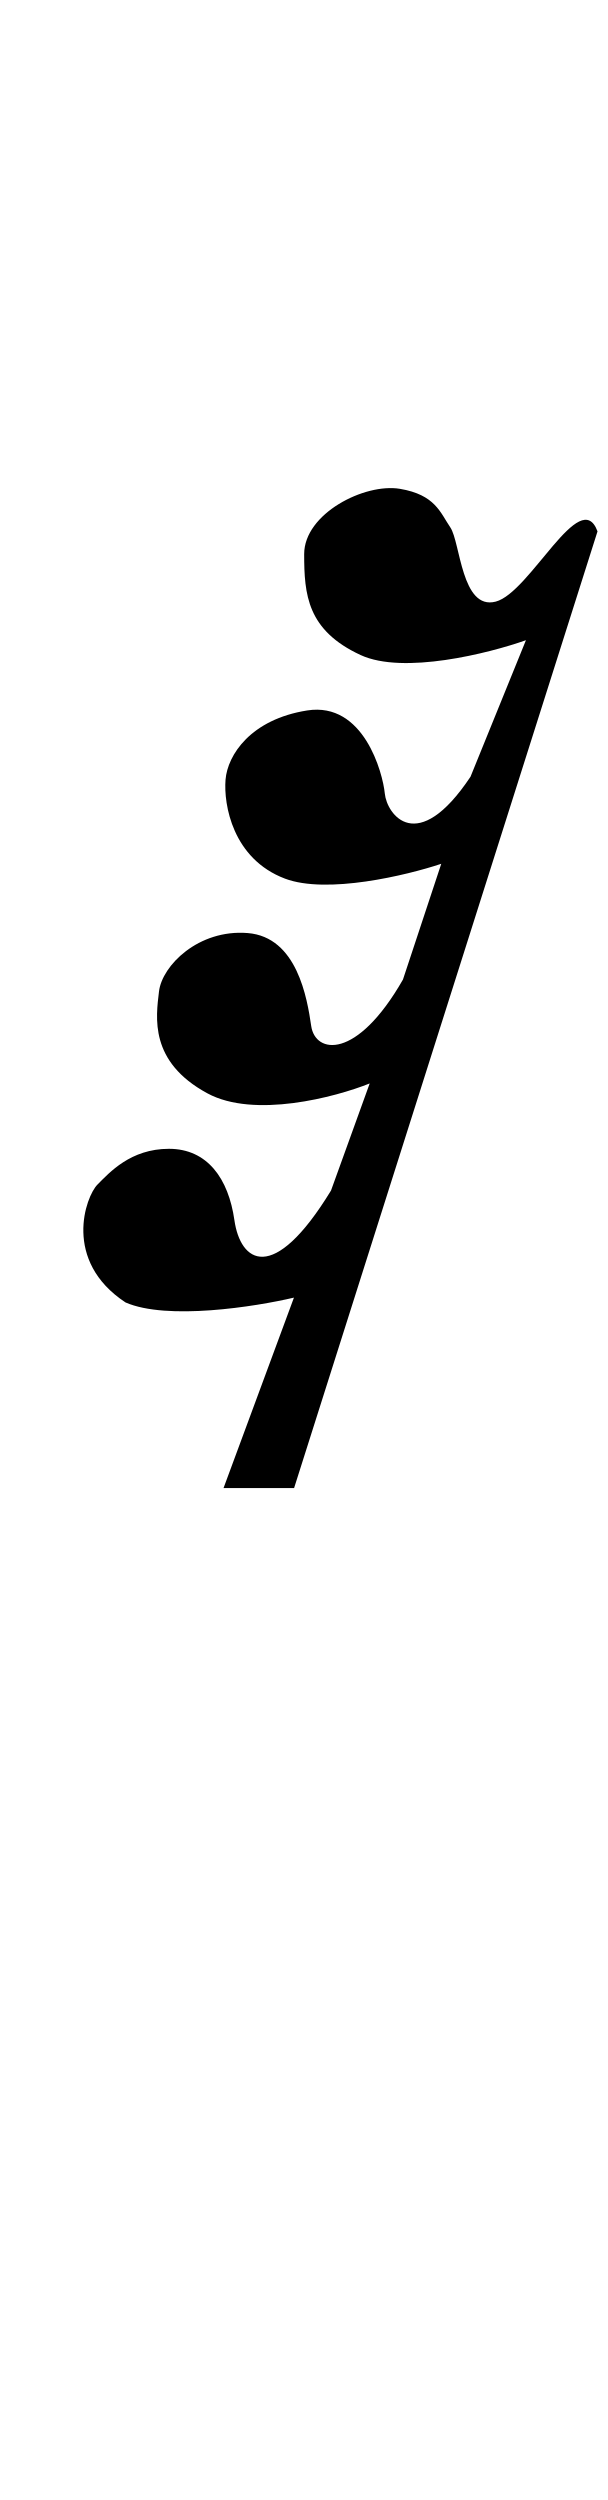
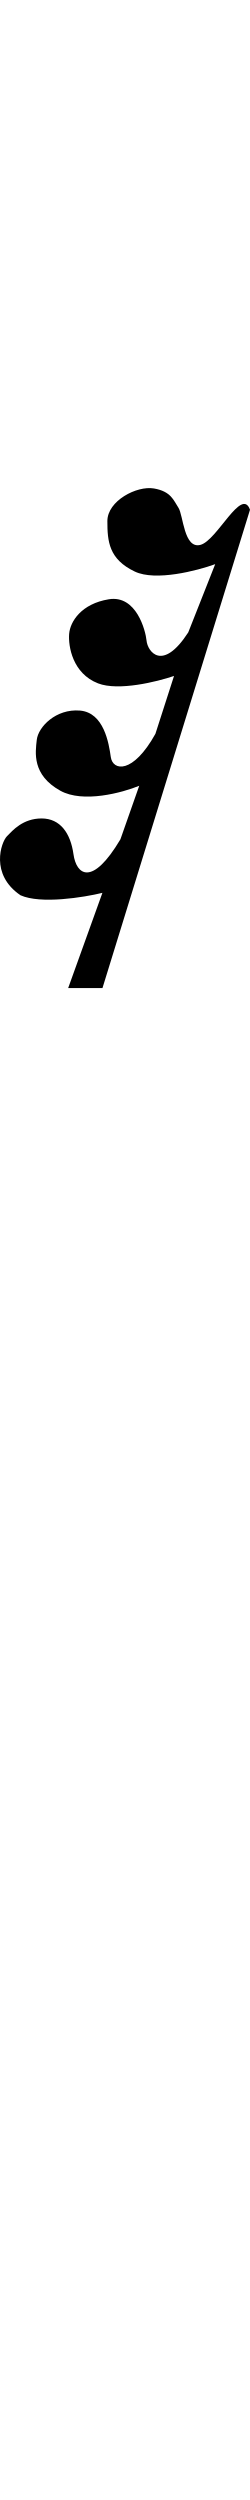
- <svg xmlns="http://www.w3.org/2000/svg" width="51" height="210" viewBox="0 0 51 210" fill="none">
-   <path d="M24.703 125L50.191 44.636C48.752 40.73 44.518 49.788 41.639 50.536C38.76 51.284 38.675 45.55 37.828 44.303C36.981 43.056 36.558 41.56 33.594 41.062C30.631 40.563 25.55 43.14 25.55 46.547C25.55 49.954 25.804 52.946 30.292 55.024C33.882 56.686 41.046 54.885 44.179 53.777L39.522 65.246C35.034 71.978 32.493 68.404 32.324 66.659C32.155 64.914 30.546 58.93 25.804 59.678C21.062 60.426 19.114 63.418 18.945 65.495C18.776 67.573 19.538 72.144 23.941 73.806C27.463 75.136 34.159 73.529 37.066 72.559L33.848 82.283C29.953 89.098 26.481 88.516 26.142 86.189C25.804 83.862 24.957 78.709 20.808 78.377C16.659 78.044 13.61 81.12 13.356 83.28C13.102 85.441 12.509 89.181 17.421 91.84C21.35 93.968 28.147 92.173 31.054 91.009L27.805 100.005C22.918 108.009 20.191 106 19.691 102.5C19.191 99 17.421 96.5 14.191 96.5C10.962 96.5 9.191 98.5 8.191 99.5C7.2 100.491 5.227 105.901 10.544 109.405C14.027 110.929 21.427 109.77 24.691 109L18.776 125H24.703Z" fill="black" />
+ <svg xmlns="http://www.w3.org/2000/svg" width="21" height="210" viewBox="0 0 21 210" fill="none">
+   <path d="M8.607 83L21 42.818C20.3 40.865 18.241 45.394 16.842 45.768C15.442 46.142 15.401 43.275 14.989 42.651C14.577 42.028 14.371 41.28 12.93 41.031C11.489 40.782 9.019 42.07 9.019 43.773C9.019 45.477 9.143 46.973 11.325 48.012C13.07 48.843 16.553 47.943 18.077 47.389L15.812 53.123C13.63 56.489 12.395 54.702 12.313 53.829C12.23 52.957 11.448 49.965 9.143 50.339C6.837 50.713 5.89 52.209 5.808 53.248C5.725 54.286 6.096 56.572 8.237 57.403C9.95 58.068 13.205 57.264 14.618 56.78L13.054 61.642C11.16 65.049 9.472 64.758 9.307 63.594C9.143 62.431 8.731 59.855 6.713 59.688C4.696 59.522 3.214 61.06 3.09 62.14C2.967 63.221 2.679 65.09 5.067 66.42C6.977 67.484 10.282 66.586 11.695 66.005L10.115 70.502C7.739 74.505 6.414 73.5 6.171 71.75C5.927 70 5.067 68.75 3.496 68.75C1.926 68.75 1.065 69.75 0.579 70.25C0.097 70.746 -0.862 73.451 1.723 75.203C3.417 75.964 7.014 75.385 8.602 75L5.725 83H8.607Z" fill="black" />
</svg>
